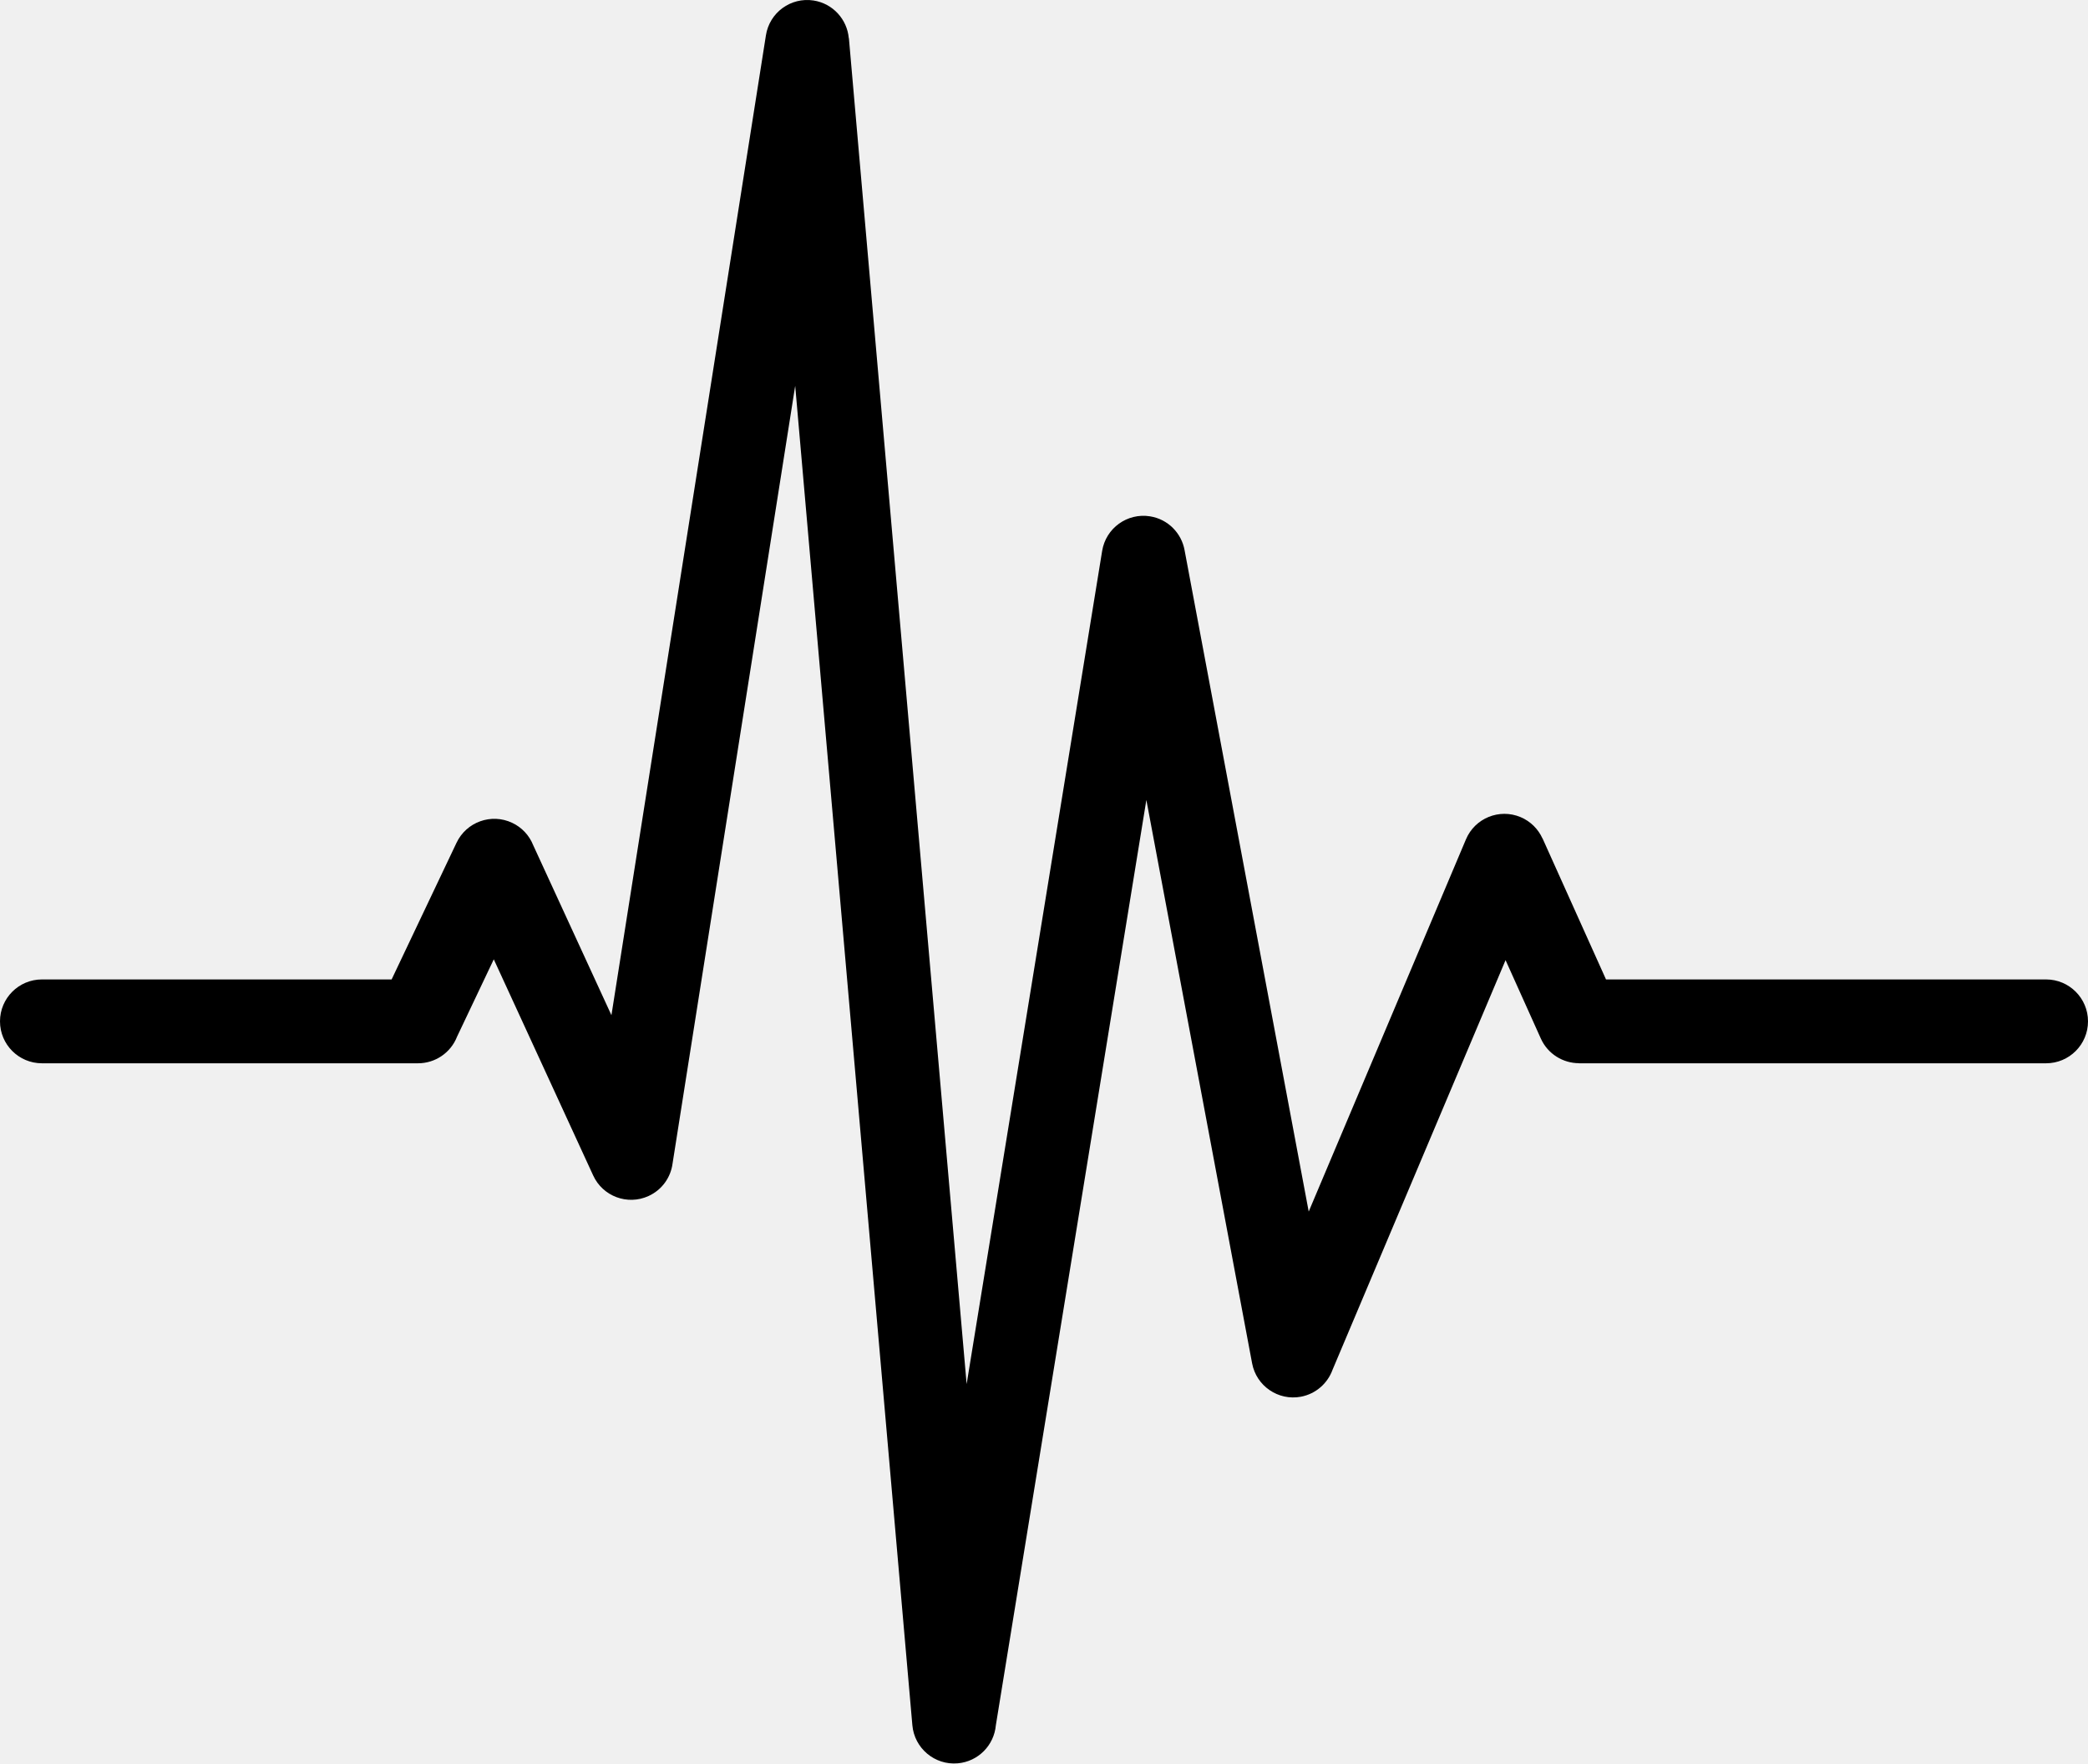
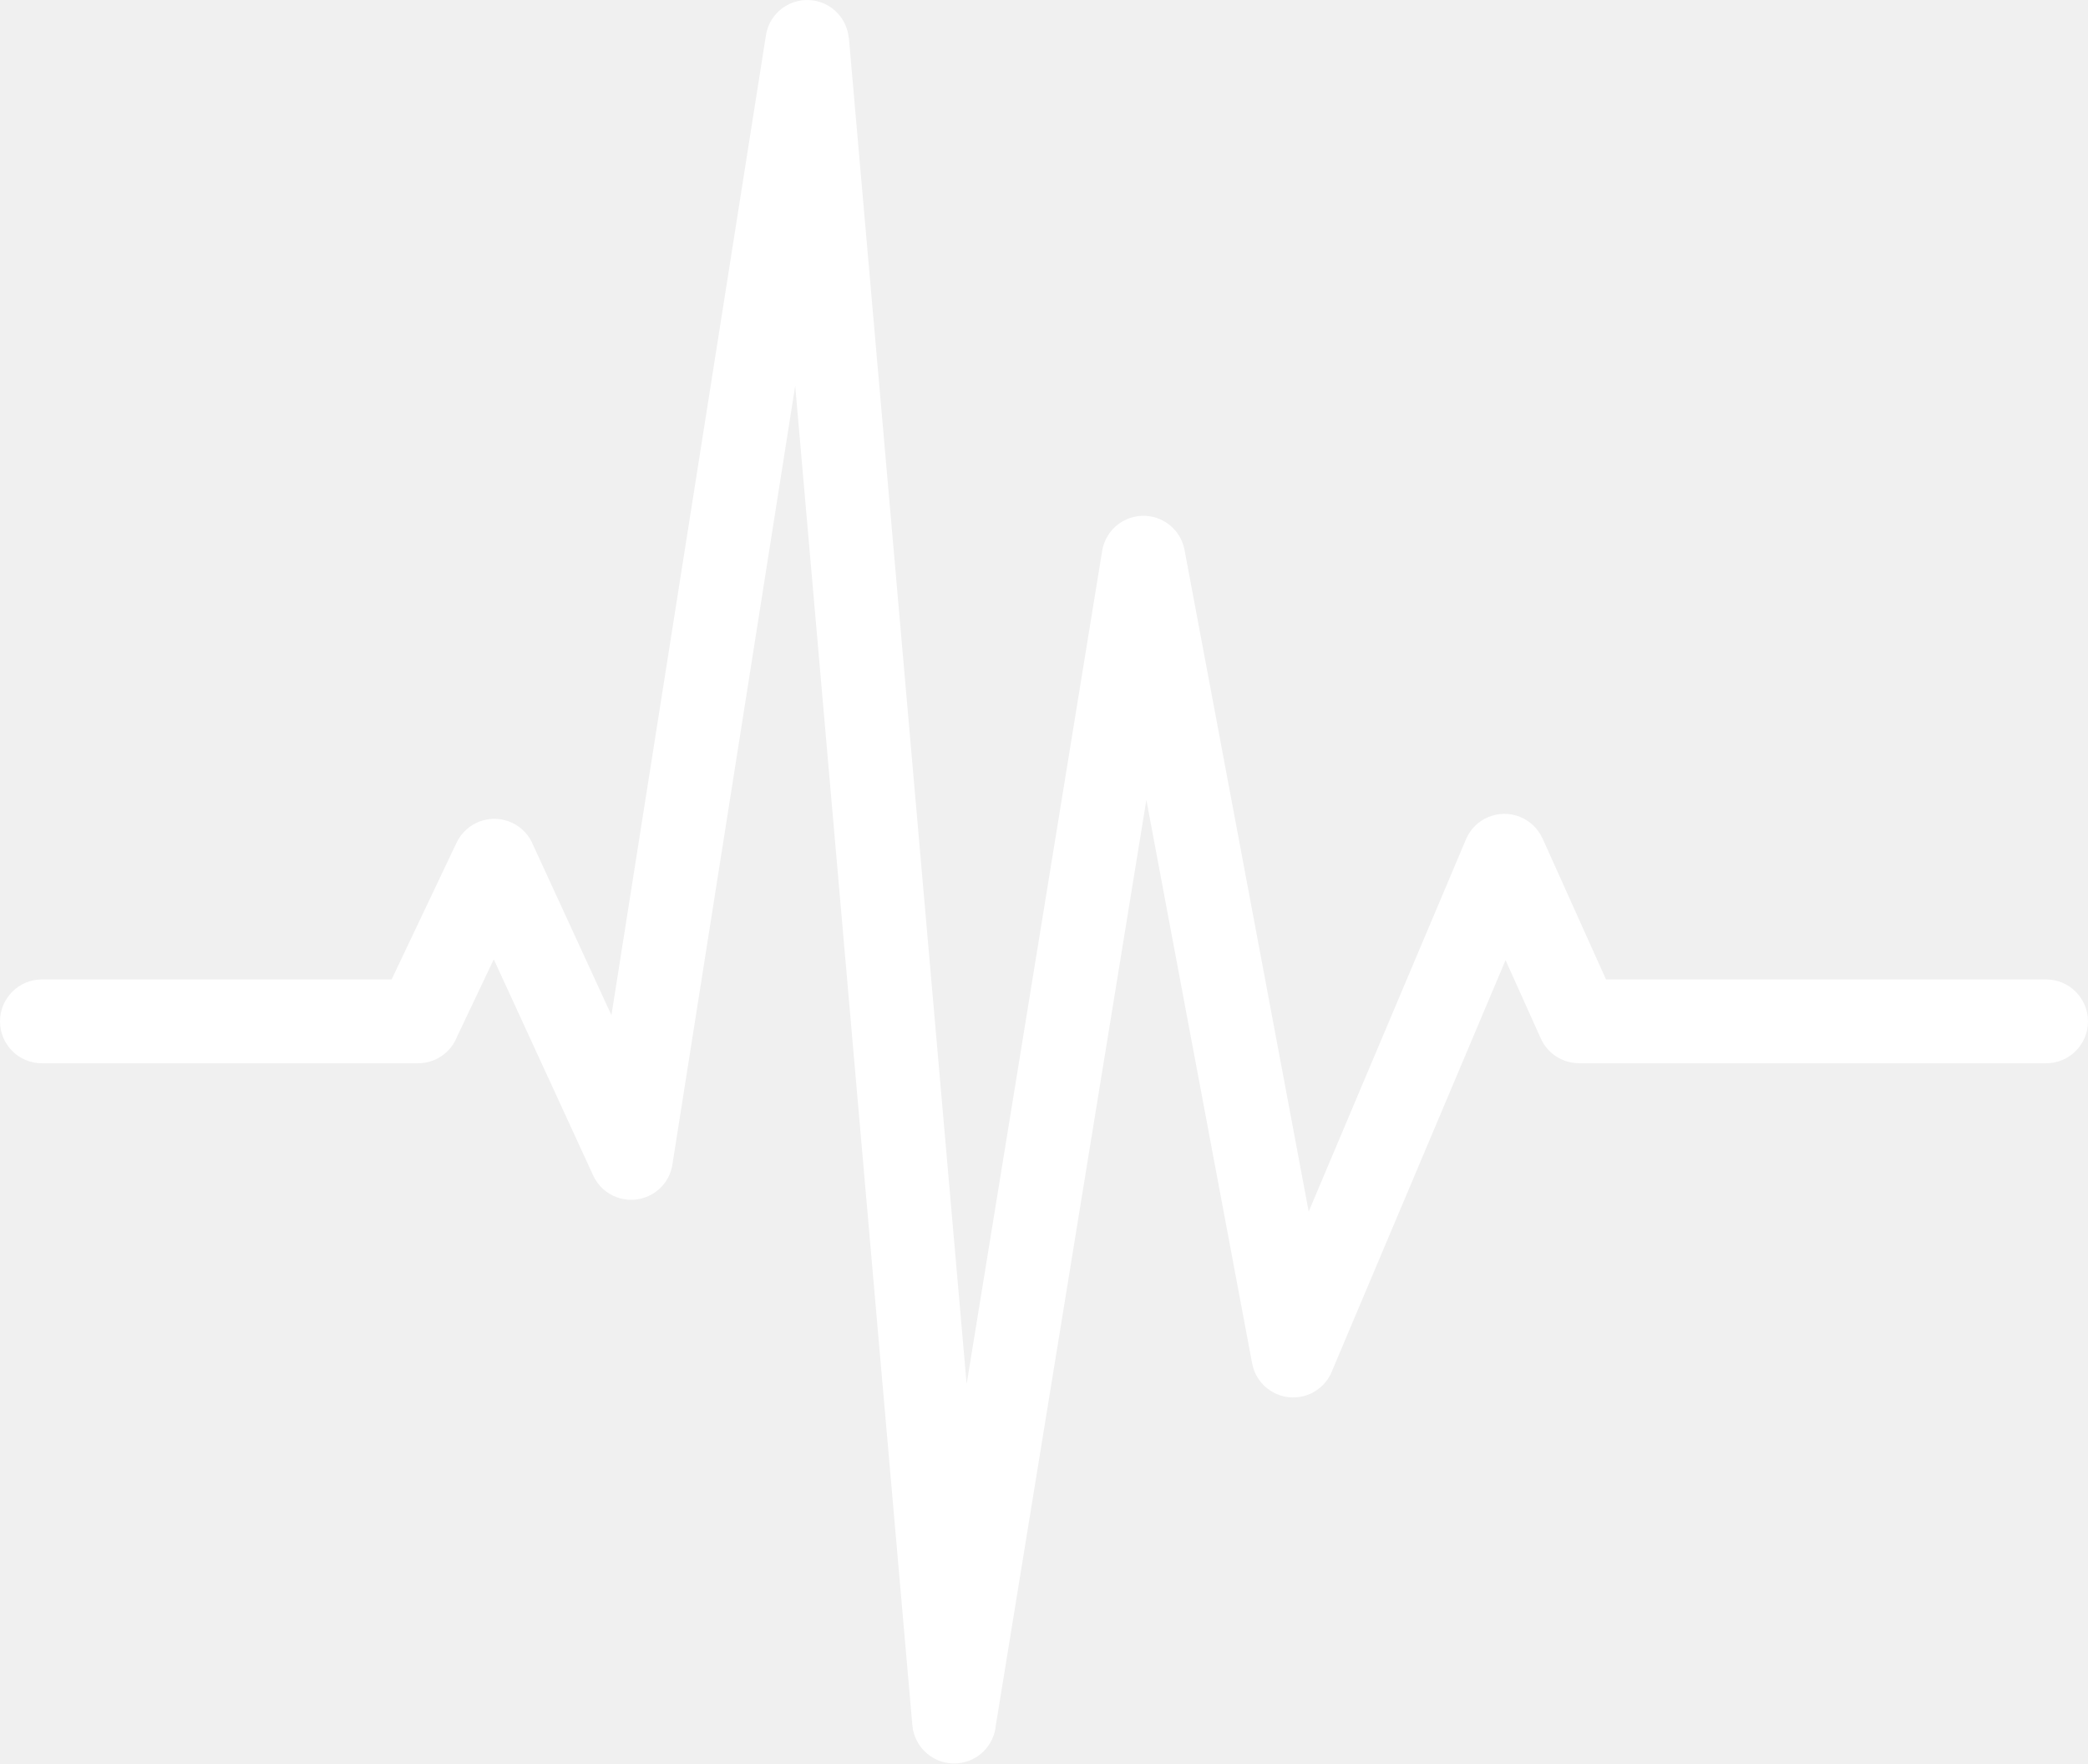
- <svg xmlns="http://www.w3.org/2000/svg" shape-rendering="geometricPrecision" text-rendering="geometricPrecision" image-rendering="optimizeQuality" fill-rule="evenodd" clip-rule="evenodd" viewBox="0 0 512 432.41">
+ <svg xmlns="http://www.w3.org/2000/svg" fill="#ffffff" shape-rendering="geometricPrecision" text-rendering="geometricPrecision" image-rendering="optimizeQuality" fill-rule="evenodd" clip-rule="evenodd" viewBox="0 0 512 432.41">
  <path fill-rule="nonzero" d="M10.28 260.72C4.6 260.72 0 256.12 0 250.44c0-5.67 4.6-10.28 10.28-10.28h85.75l15.91-33.5c2.42-5.12 8.53-7.32 13.65-4.9a10.19 10.19 0 015.14 5.45l19.2 41.72L187.81 8.68c.86-5.59 6.09-9.42 11.68-8.56 4.76.74 8.24 4.65 8.64 9.24h.03l28.87 330.02 33.23-204.3c.91-5.59 6.18-9.38 11.77-8.47 4.4.71 7.69 4.14 8.44 8.29l30.44 162.18 38.55-91.25c2.19-5.22 8.2-7.66 13.41-5.47 2.48 1.05 4.33 2.96 5.36 5.23l.02-.01 15.56 34.58h107.91c5.68 0 10.28 4.61 10.28 10.28 0 5.68-4.6 10.28-10.28 10.28H387.19v-.02c-3.91 0-7.65-2.25-9.36-6.04l-8.65-19.23-42.43 100.45c-1.2 3.3-4.06 5.9-7.76 6.6-5.56 1.04-10.92-2.63-11.96-8.19L281.1 196.15l-36.91 226.9c-.43 4.88-4.31 8.89-9.35 9.32-5.65.49-10.63-3.7-11.12-9.35L194.99 94.6l-30.07 190.69c-.44 3.38-2.56 6.46-5.9 7.98-5.14 2.35-11.22.09-13.57-5.05l-24.37-52.99-9 18.95a10.275 10.275 0 01-9.58 6.54H10.28z" />
</svg>
